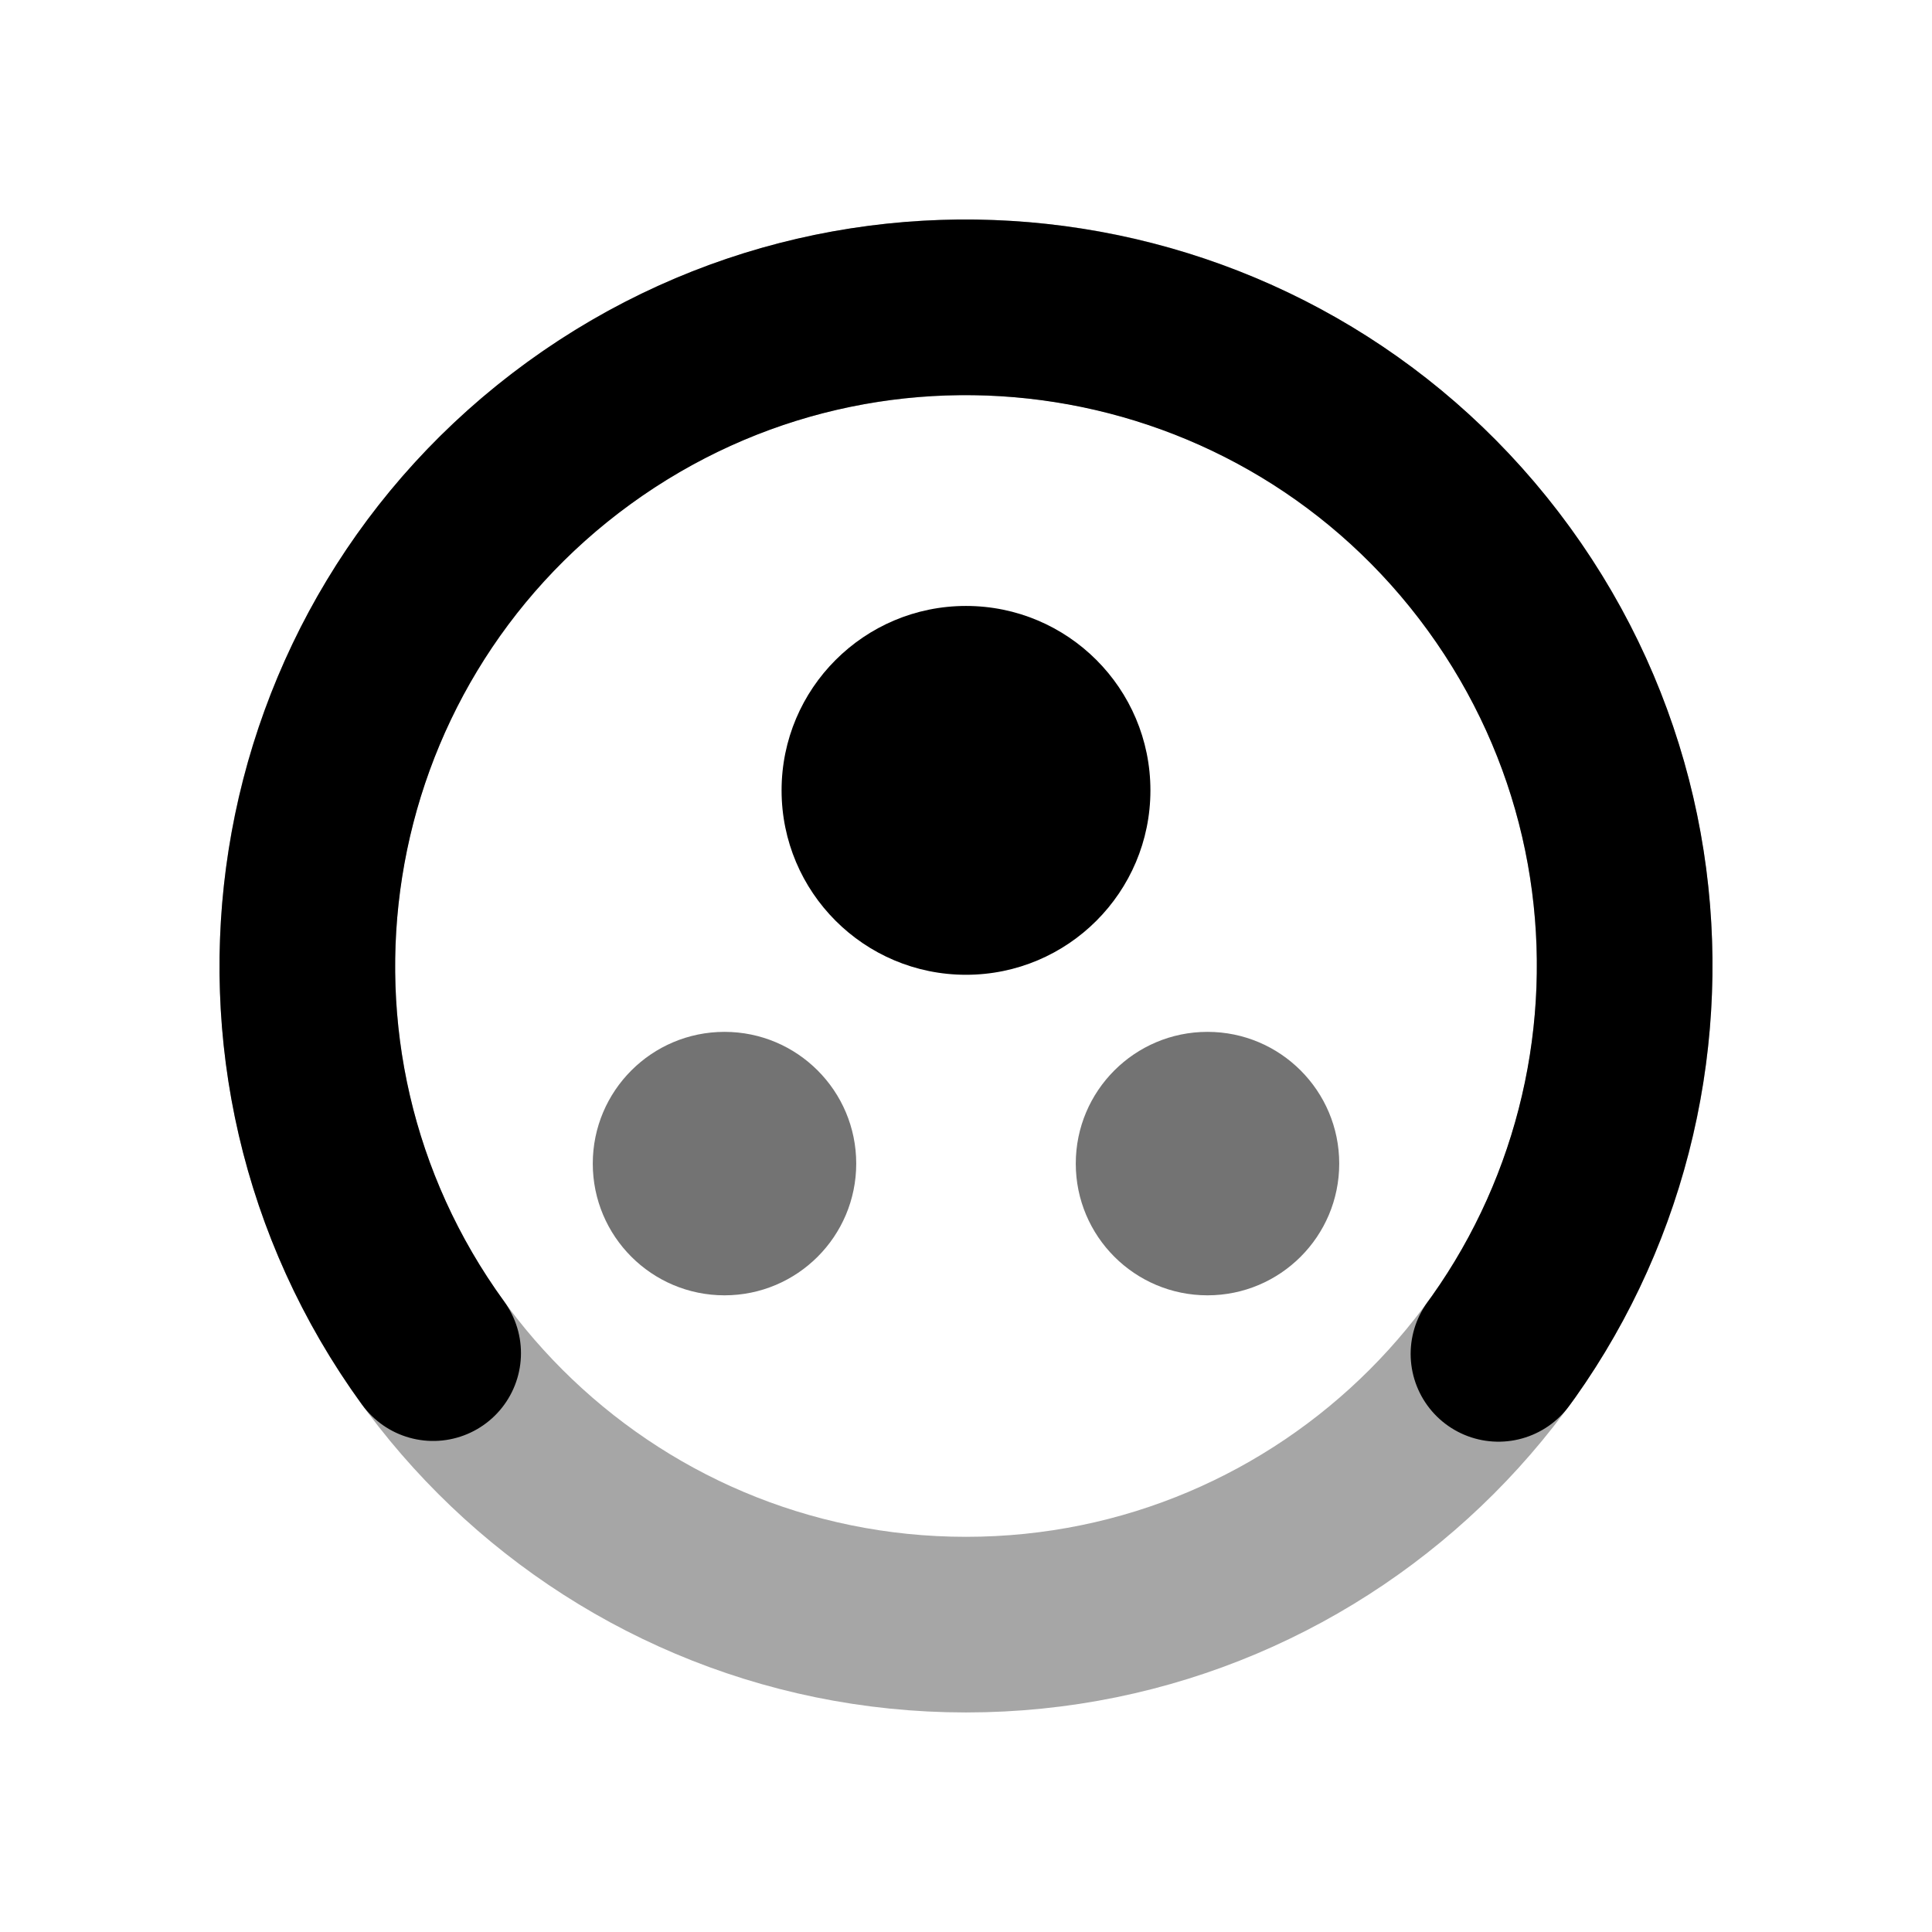
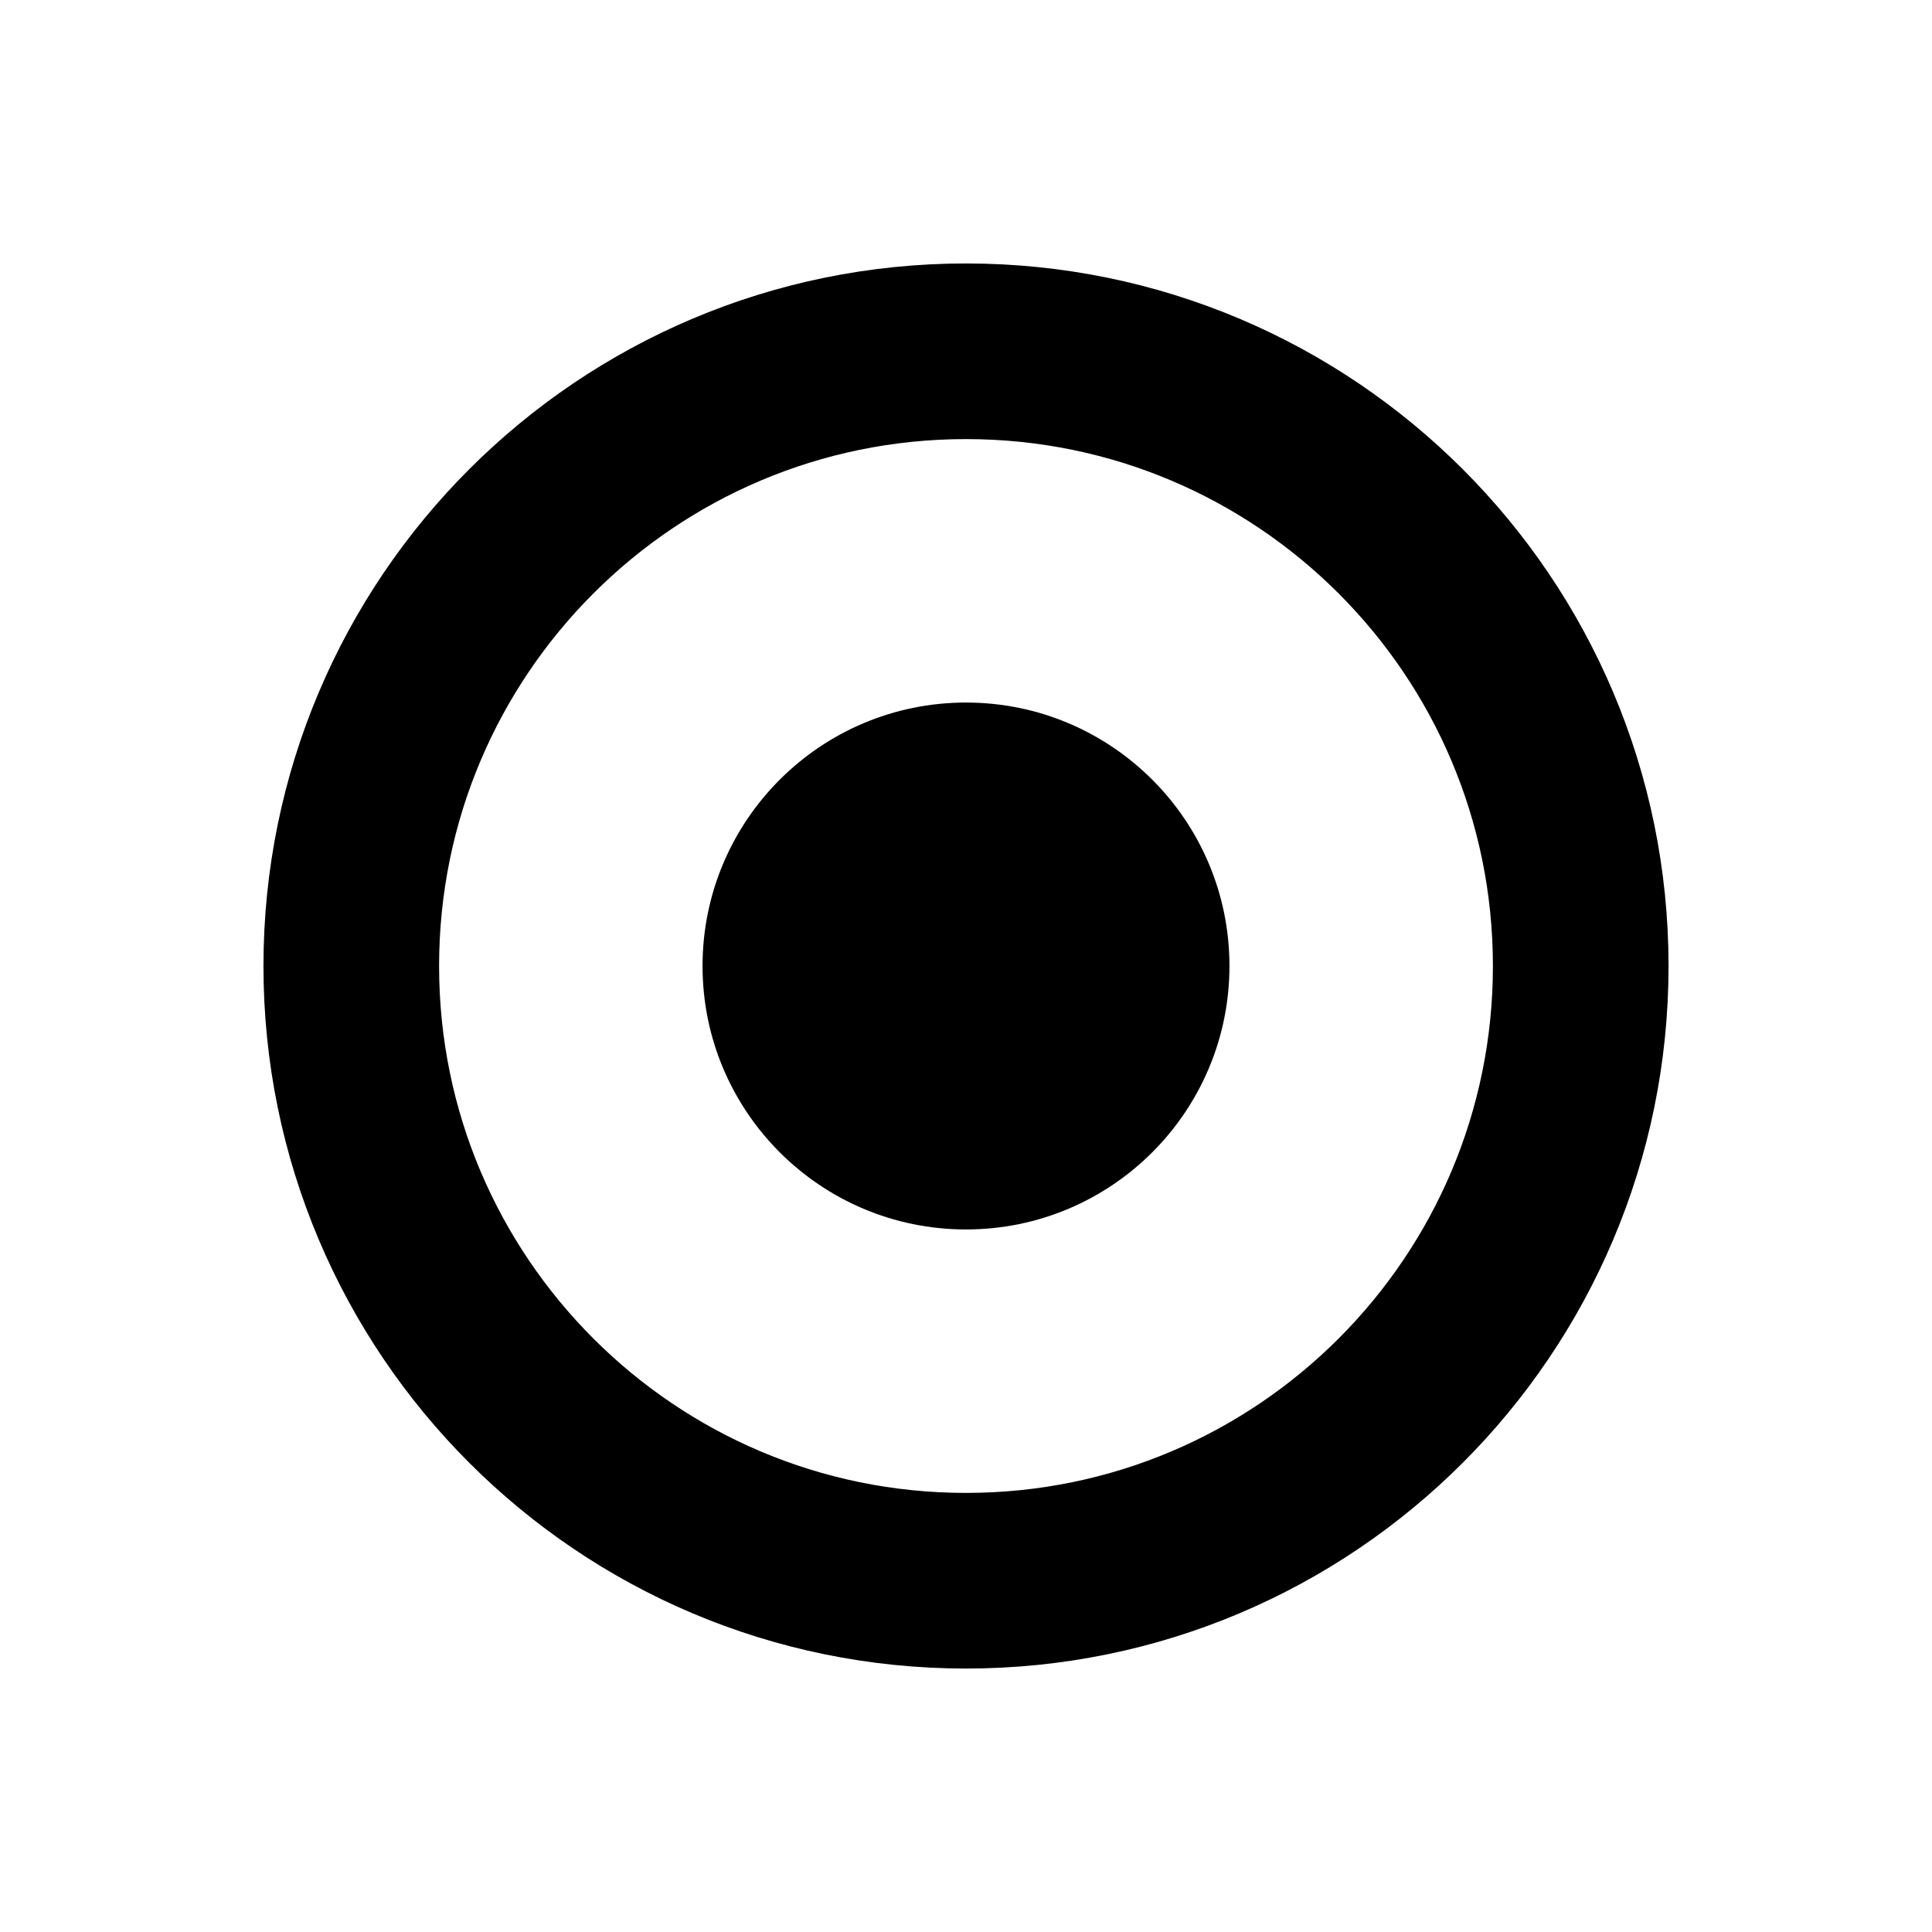
<svg xmlns="http://www.w3.org/2000/svg" width="44" height="44" viewBox="0 0 44 44">
-   <circle cx="22" cy="22" r="15" fill="none" stroke="#000" stroke-opacity="0.35" stroke-width="4" />
-   <circle cx="22" cy="22" r="15" fill="none" stroke="#000" stroke-width="4" stroke-linecap="round" stroke-dasharray="66 95" transform="rotate(144 22 22)" />
-   <circle cx="22" cy="18" r="4.2" fill="#000" />
-   <circle cx="16.5" cy="26.5" r="3" fill="#000" fill-opacity="0.55" />
-   <circle cx="27.5" cy="26.5" r="3" fill="#000" fill-opacity="0.55" />
+   <circle cx="22" cy="22" r="14" fill="none" stroke="#000" stroke-width="4" />
+   <circle cx="22" cy="22" r="6" fill="#000" />
</svg>
